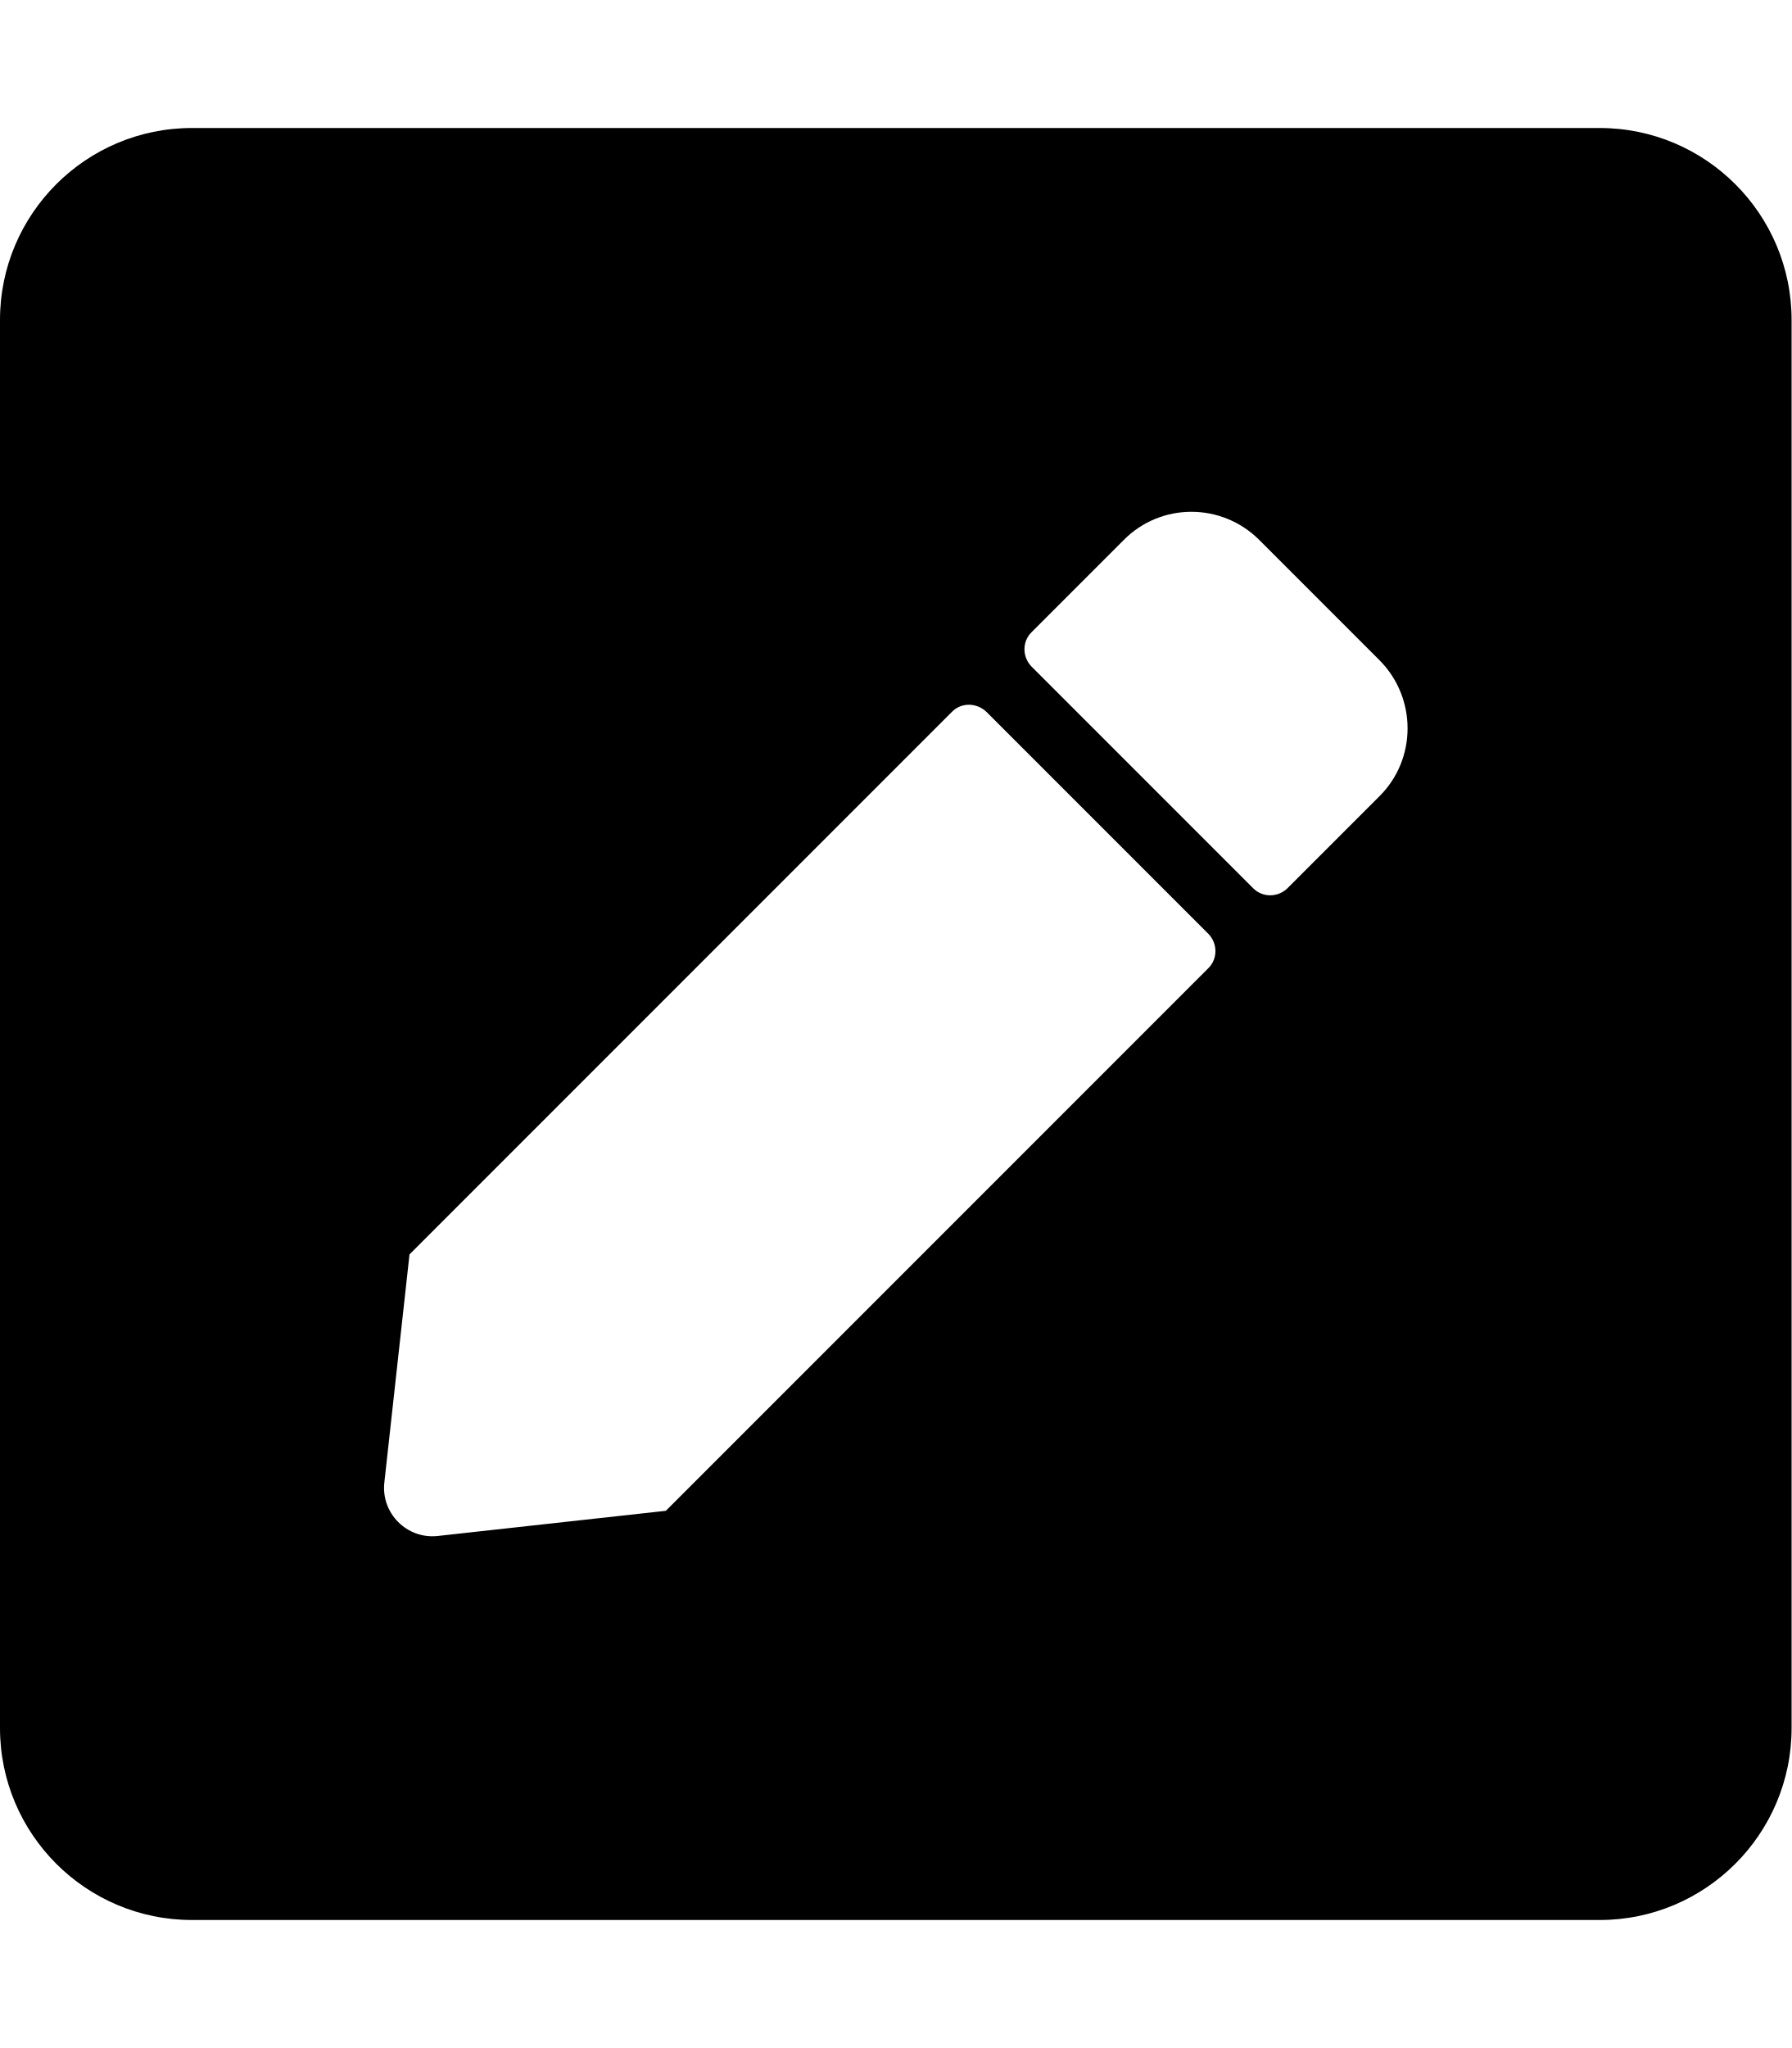
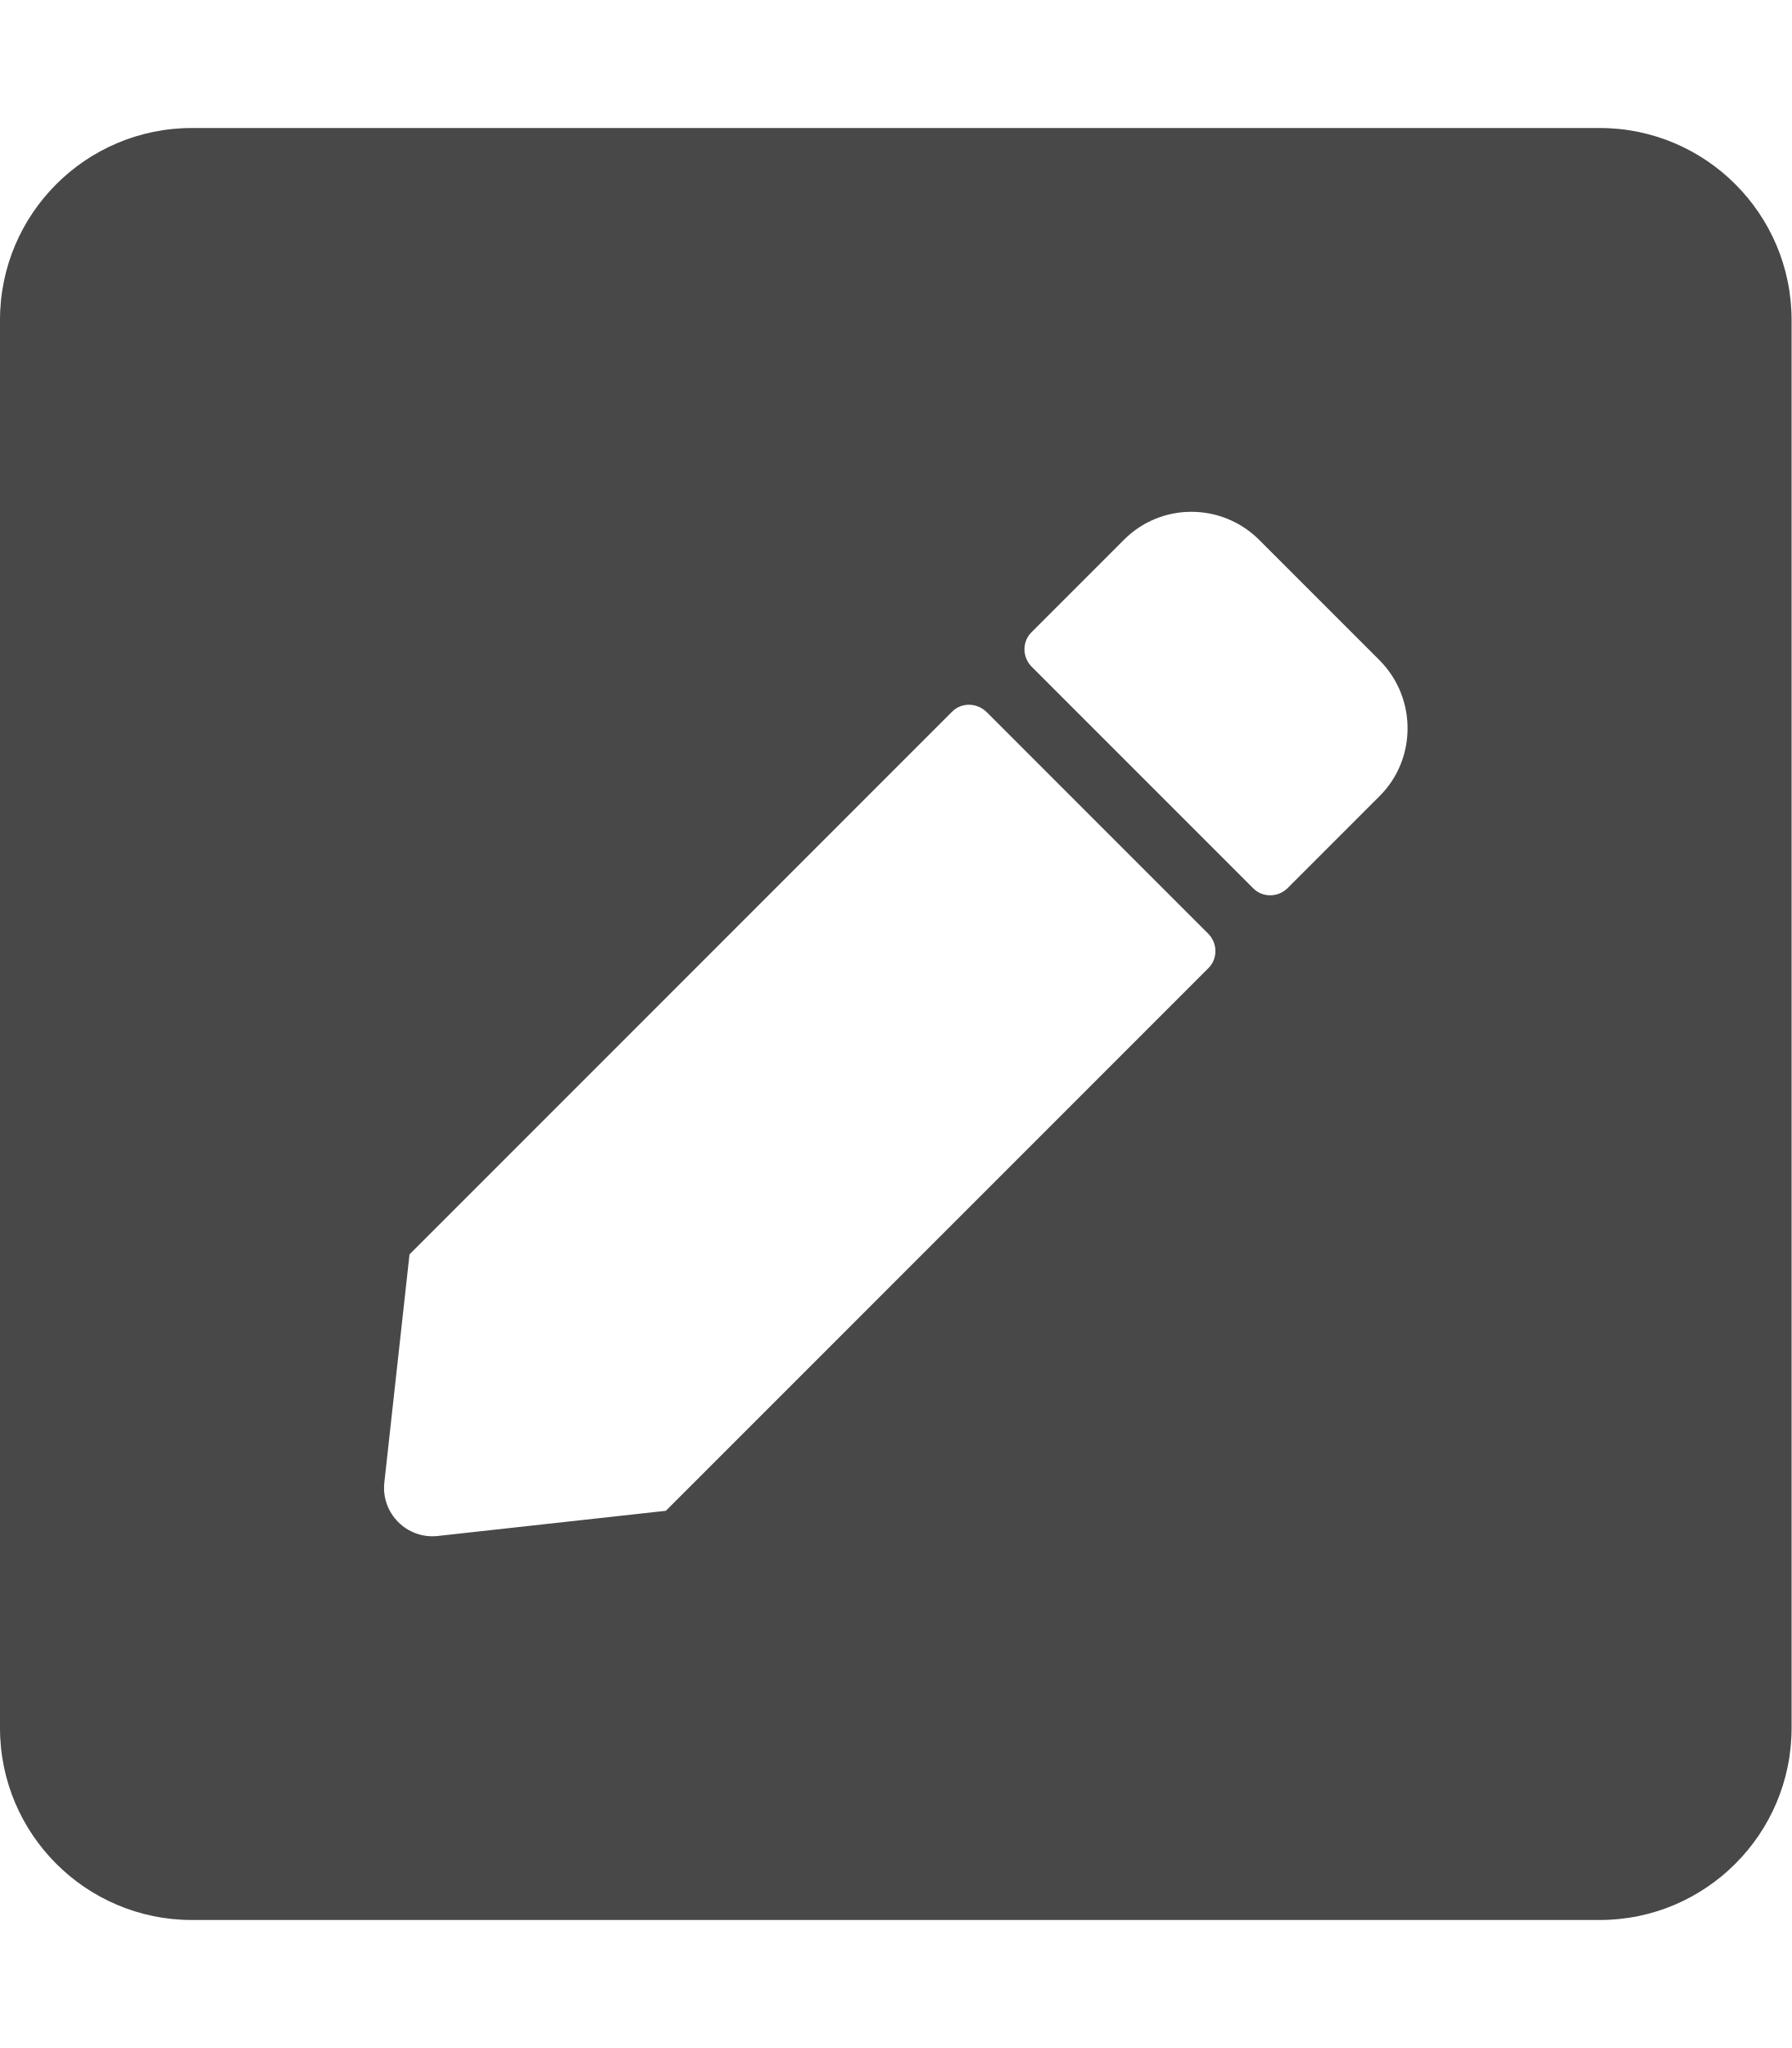
<svg xmlns="http://www.w3.org/2000/svg" aria-hidden="true" focusable="false" data-prefix="fas" data-icon="pen-square" class="svg-inline--fa fa-pen-square fa-w-14" role="img" viewBox="0 0 448 512">
-   <path fill="currentColor" d="M400 480H48c-26.5 0-48-21.5-48-48V80c0-26.5 21.5-48 48-48h352c26.5 0 48 21.5 48 48v352c0 26.5-21.5 48-48 48zM238.1 177.9L102.4 313.6l-6.3 57.1c-.8 7.6 5.6 14.1 13.3 13.3l57.1-6.3L302.2 242c2.3-2.3 2.3-6.1 0-8.5L246.7 178c-2.5-2.4-6.3-2.4-8.6-.1zM345 165.1L314.9 135c-9.4-9.4-24.6-9.4-33.9 0l-23.1 23.1c-2.3 2.3-2.3 6.1 0 8.5l55.5 55.5c2.3 2.3 6.1 2.3 8.5 0L345 199c9.3-9.3 9.3-24.5 0-33.9z" />
+   <path fill="#484848" d="M400 480H48c-26.5 0-48-21.5-48-48V80c0-26.5 21.5-48 48-48h352c26.5 0 48 21.5 48 48v352c0 26.5-21.5 48-48 48zM238.1 177.9L102.4 313.6l-6.3 57.1c-.8 7.6 5.6 14.1 13.3 13.3l57.1-6.3L302.2 242c2.3-2.3 2.3-6.1 0-8.5L246.7 178c-2.5-2.4-6.3-2.4-8.6-.1zM345 165.1L314.9 135c-9.4-9.4-24.6-9.4-33.9 0l-23.1 23.1c-2.3 2.3-2.3 6.1 0 8.5l55.5 55.5c2.3 2.3 6.1 2.3 8.5 0L345 199c9.3-9.3 9.3-24.5 0-33.9z" />
</svg>
